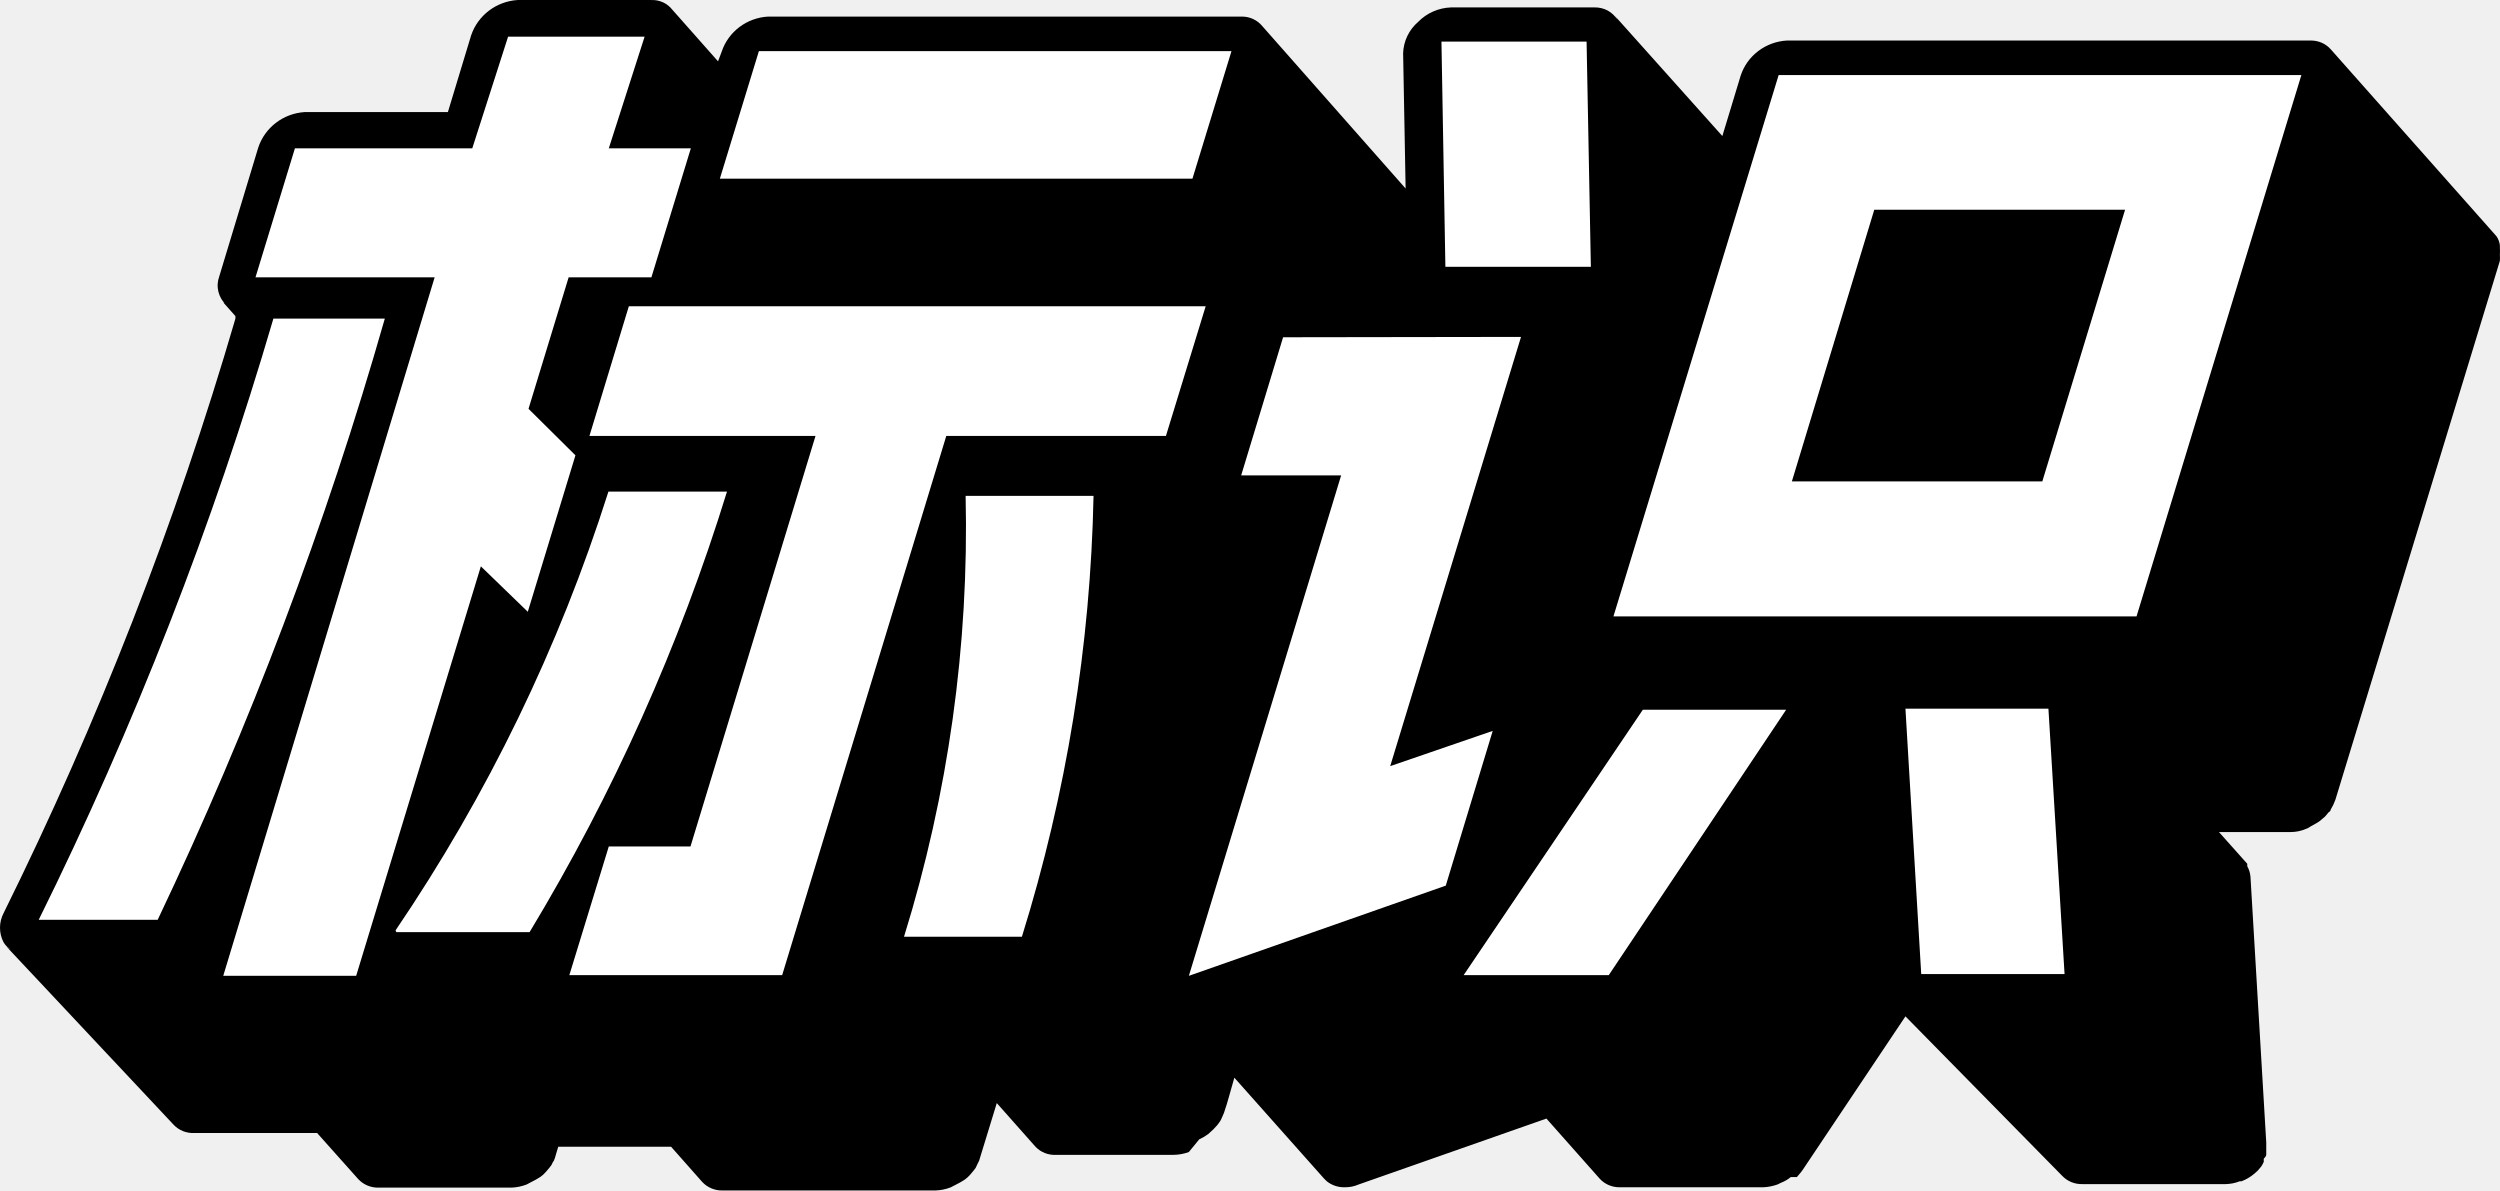
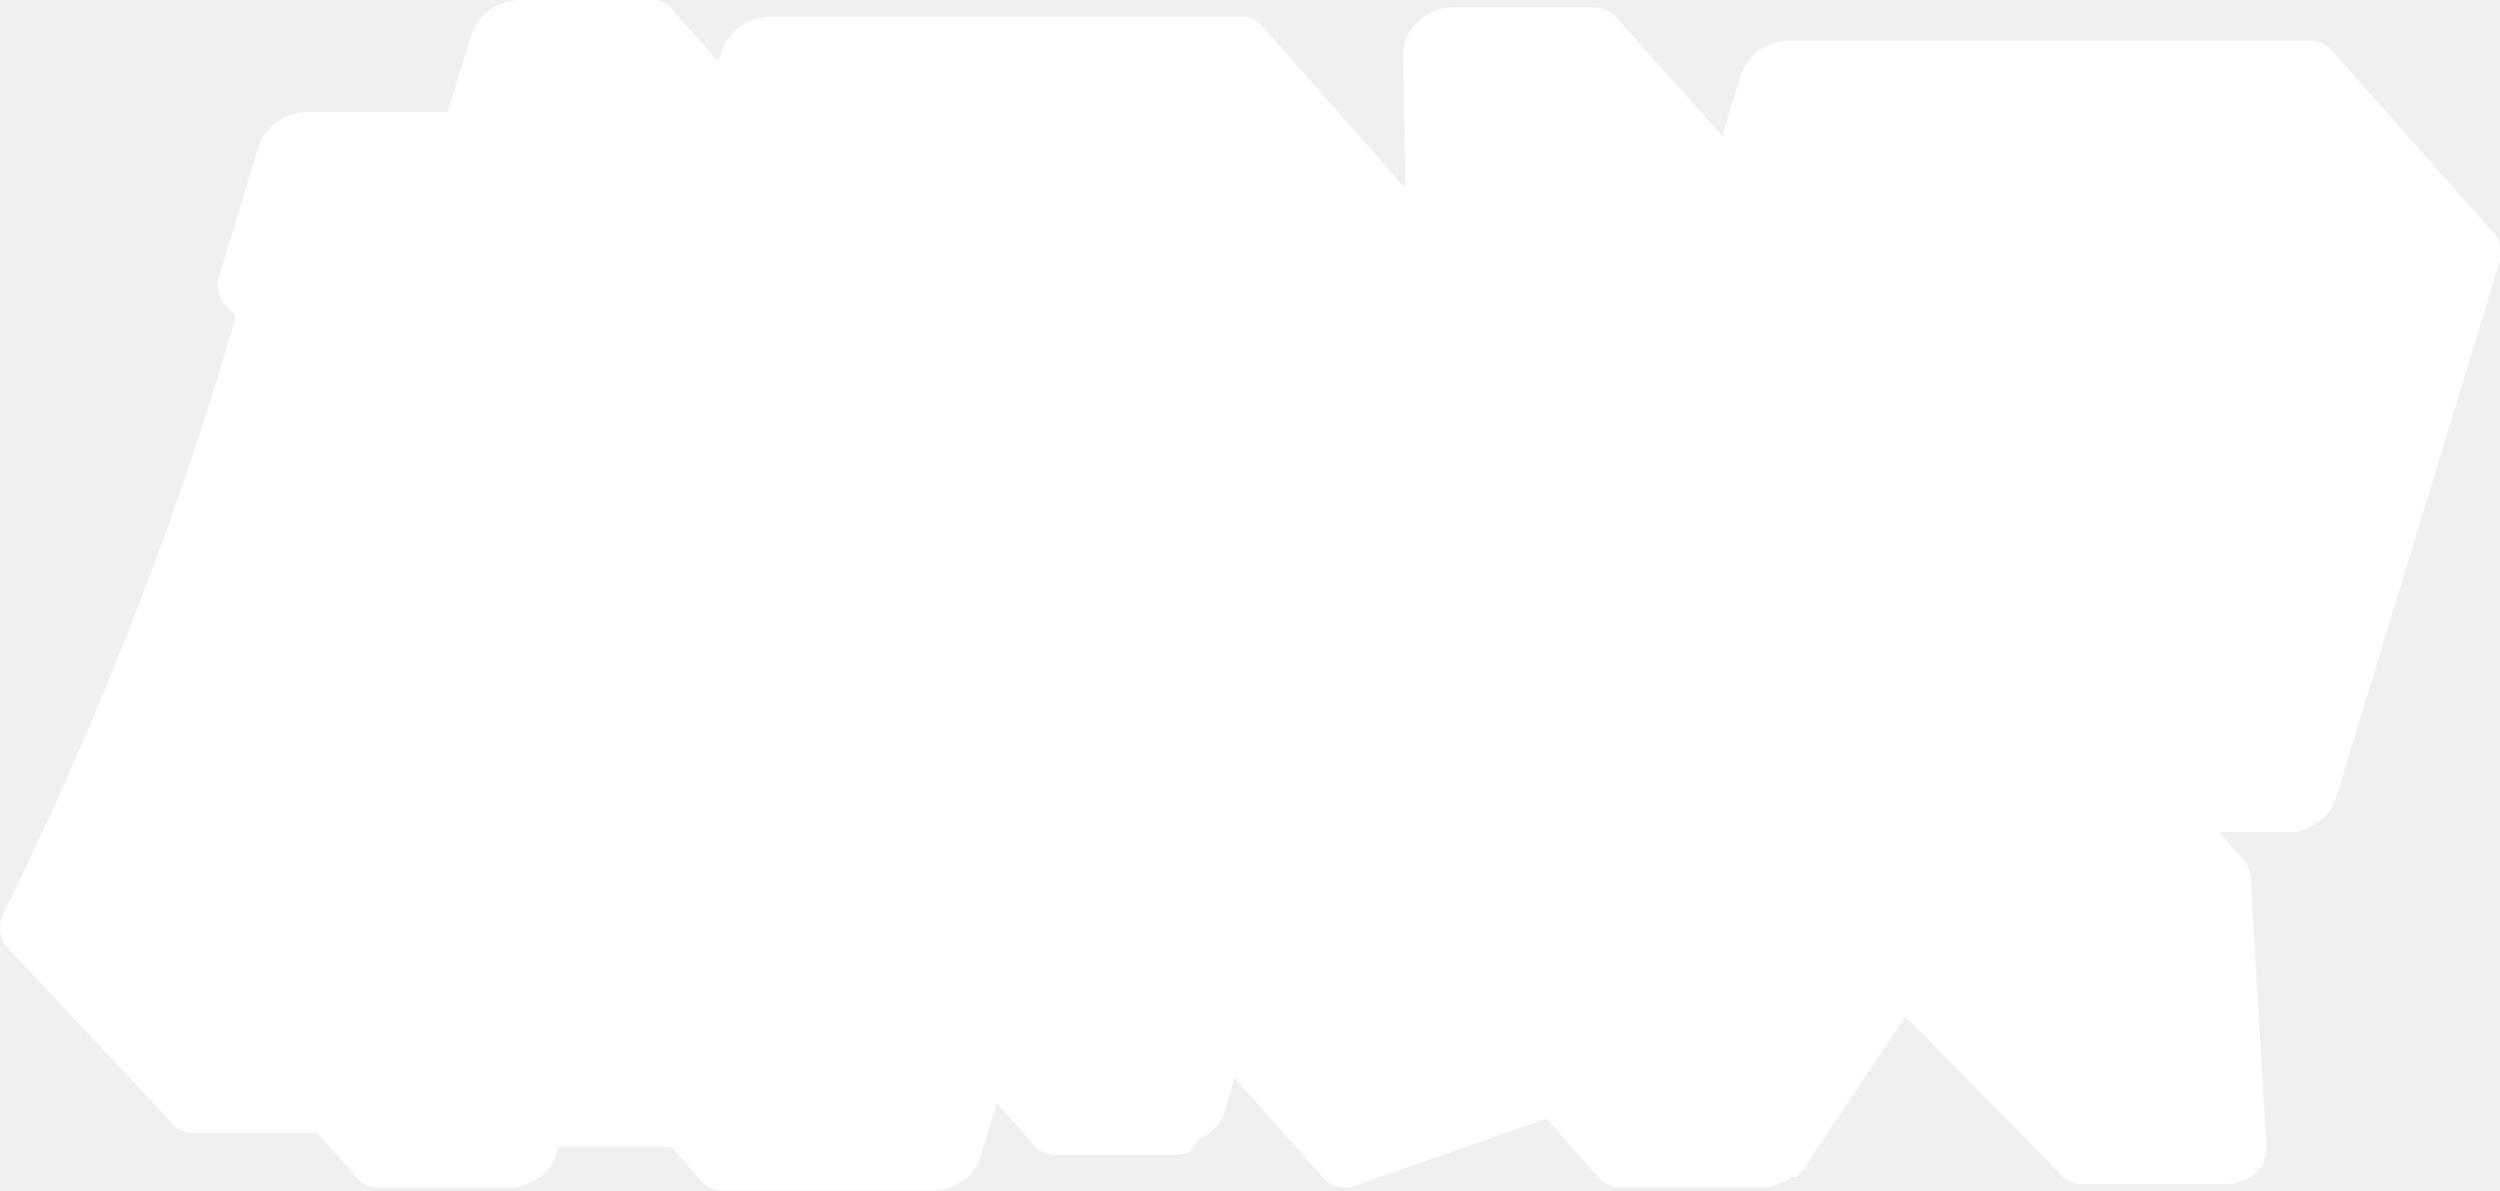
<svg xmlns="http://www.w3.org/2000/svg" width="84" height="40" viewBox="0 0 84 40" fill="none" id="Logo">
  <g id="logotype">
-     <path d="M76.062 38.945V39.04C76.038 39.094 76.01 39.145 75.978 39.194L75.857 39.336L75.737 39.443C75.611 39.548 75.469 39.632 75.315 39.691H75.255C75.106 39.75 74.947 39.782 74.786 39.786H69.97C69.842 39.79 69.714 39.767 69.595 39.718C69.477 39.669 69.371 39.595 69.284 39.502L64.023 34.15L60.568 39.312L60.496 39.407L60.375 39.549H60.315H60.255H60.17C60.074 39.63 59.964 39.694 59.846 39.739L59.725 39.798C59.574 39.852 59.416 39.884 59.256 39.892H54.44C54.312 39.897 54.184 39.873 54.065 39.824C53.947 39.775 53.841 39.702 53.754 39.608L51.96 37.584L45.652 39.798C45.504 39.863 45.344 39.895 45.182 39.892C44.964 39.898 44.75 39.827 44.58 39.691L44.484 39.596L41.474 36.21C41.354 36.613 41.257 37.015 41.125 37.394L41.053 37.56C41.032 37.615 41.004 37.666 40.968 37.714L40.896 37.809L40.764 37.951L40.595 38.105C40.502 38.175 40.401 38.234 40.294 38.282L39.945 38.708C39.78 38.77 39.604 38.801 39.428 38.803H35.479C35.351 38.81 35.224 38.788 35.105 38.742C34.987 38.694 34.88 38.623 34.793 38.531L33.492 37.063L32.926 38.91C32.913 38.973 32.889 39.033 32.854 39.087L32.782 39.241L32.71 39.336L32.59 39.478C32.539 39.535 32.483 39.587 32.421 39.632C32.321 39.698 32.216 39.758 32.108 39.81L31.951 39.892C31.79 39.956 31.619 39.992 31.446 39.999H24.295C24.164 40.005 24.034 39.983 23.913 39.933C23.793 39.884 23.684 39.81 23.596 39.715L22.549 38.531H18.757L18.672 38.815C18.658 38.876 18.638 38.935 18.612 38.993C18.58 39.041 18.551 39.093 18.528 39.147L18.456 39.241L18.335 39.383C18.285 39.441 18.229 39.492 18.167 39.537C18.067 39.603 17.962 39.663 17.854 39.715L17.697 39.798C17.536 39.861 17.365 39.897 17.192 39.904H12.725C12.597 39.908 12.469 39.885 12.351 39.836C12.232 39.787 12.126 39.713 12.039 39.62L10.655 38.069H6.525C6.398 38.075 6.27 38.054 6.152 38.007C6.033 37.96 5.926 37.888 5.839 37.797L0.217 31.805C0.262 31.85 0.315 31.886 0.373 31.912C0.269 31.851 0.182 31.765 0.121 31.663C0.041 31.511 0 31.343 0 31.172C0 31.001 0.041 30.832 0.121 30.68C3.3 24.256 5.906 17.573 7.91 10.705V10.622L7.512 10.172C7.512 10.172 7.573 10.172 7.609 10.255C7.476 10.134 7.382 9.978 7.339 9.805C7.296 9.632 7.306 9.451 7.368 9.284L8.68 4.95C8.79 4.623 8.996 4.336 9.273 4.125C9.549 3.914 9.884 3.789 10.233 3.766H15.049L15.831 1.185C15.942 0.859 16.149 0.572 16.425 0.361C16.702 0.15 17.035 0.025 17.384 0.001H21.887C22.021 -0.004 22.154 0.022 22.275 0.077C22.397 0.133 22.503 0.216 22.585 0.32L24.126 2.061L24.247 1.741C24.355 1.412 24.563 1.122 24.842 0.911C25.122 0.699 25.46 0.576 25.812 0.557H41.715C41.848 0.555 41.981 0.582 42.102 0.638C42.222 0.693 42.329 0.775 42.413 0.877L47.229 6.335L47.145 1.789C47.151 1.588 47.2 1.391 47.286 1.21C47.373 1.029 47.497 0.867 47.65 0.735C47.941 0.437 48.338 0.263 48.758 0.249H53.573C53.727 0.245 53.88 0.281 54.016 0.353C54.151 0.426 54.264 0.533 54.344 0.664C54.323 0.616 54.294 0.572 54.259 0.533L57.871 4.571L58.485 2.546C58.592 2.218 58.797 1.928 59.075 1.717C59.352 1.506 59.688 1.382 60.038 1.362H77.615C77.749 1.357 77.883 1.382 78.007 1.435C78.13 1.488 78.239 1.569 78.325 1.67L83.815 7.863L83.887 7.946C83.946 8.035 83.983 8.136 83.996 8.242C83.996 8.242 83.996 8.242 83.996 8.301C84.001 8.388 84.001 8.475 83.996 8.562C84 8.629 84 8.696 83.996 8.763L78.47 26.868L78.397 27.045L78.313 27.199C78.313 27.199 78.313 27.258 78.241 27.294L78.121 27.436L77.94 27.59C77.844 27.661 77.735 27.708 77.639 27.767C77.543 27.827 77.531 27.838 77.482 27.85C77.319 27.921 77.143 27.957 76.965 27.957H74.557L75.508 29.023V29.105C75.569 29.215 75.606 29.336 75.616 29.461L76.146 38.389V38.708C76.146 38.708 76.146 38.708 76.146 38.791C76.146 38.874 76.062 38.91 76.062 38.945Z" fill="black" />
+     <path d="M76.062 38.945V39.04C76.038 39.094 76.01 39.145 75.978 39.194L75.857 39.336L75.737 39.443C75.611 39.548 75.469 39.632 75.315 39.691H75.255C75.106 39.75 74.947 39.782 74.786 39.786H69.97C69.842 39.79 69.714 39.767 69.595 39.718C69.477 39.669 69.371 39.595 69.284 39.502L64.023 34.15L60.568 39.312L60.496 39.407L60.375 39.549H60.315H60.255H60.17C60.074 39.63 59.964 39.694 59.846 39.739L59.725 39.798C59.574 39.852 59.416 39.884 59.256 39.892H54.44C54.312 39.897 54.184 39.873 54.065 39.824C53.947 39.775 53.841 39.702 53.754 39.608L51.96 37.584L45.652 39.798C45.504 39.863 45.344 39.895 45.182 39.892C44.964 39.898 44.75 39.827 44.58 39.691L44.484 39.596L41.474 36.21C41.354 36.613 41.257 37.015 41.125 37.394L41.053 37.56C41.032 37.615 41.004 37.666 40.968 37.714L40.896 37.809L40.764 37.951L40.595 38.105C40.502 38.175 40.401 38.234 40.294 38.282L39.945 38.708C39.78 38.77 39.604 38.801 39.428 38.803H35.479C35.351 38.81 35.224 38.788 35.105 38.742C34.987 38.694 34.88 38.623 34.793 38.531L33.492 37.063L32.926 38.91C32.913 38.973 32.889 39.033 32.854 39.087L32.782 39.241L32.71 39.336L32.59 39.478C32.539 39.535 32.483 39.587 32.421 39.632C32.321 39.698 32.216 39.758 32.108 39.81L31.951 39.892C31.79 39.956 31.619 39.992 31.446 39.999H24.295C24.164 40.005 24.034 39.983 23.913 39.933C23.793 39.884 23.684 39.81 23.596 39.715L22.549 38.531H18.757L18.672 38.815C18.658 38.876 18.638 38.935 18.612 38.993C18.58 39.041 18.551 39.093 18.528 39.147L18.456 39.241L18.335 39.383C18.285 39.441 18.229 39.492 18.167 39.537C18.067 39.603 17.962 39.663 17.854 39.715L17.697 39.798C17.536 39.861 17.365 39.897 17.192 39.904H12.725C12.597 39.908 12.469 39.885 12.351 39.836C12.232 39.787 12.126 39.713 12.039 39.62L10.655 38.069H6.525C6.398 38.075 6.27 38.054 6.152 38.007C6.033 37.96 5.926 37.888 5.839 37.797L0.217 31.805C0.262 31.85 0.315 31.886 0.373 31.912C0.269 31.851 0.182 31.765 0.121 31.663C0.041 31.511 0 31.343 0 31.172C0 31.001 0.041 30.832 0.121 30.68C3.3 24.256 5.906 17.573 7.91 10.705V10.622L7.512 10.172C7.512 10.172 7.573 10.172 7.609 10.255C7.476 10.134 7.382 9.978 7.339 9.805C7.296 9.632 7.306 9.451 7.368 9.284L8.68 4.95C8.79 4.623 8.996 4.336 9.273 4.125C9.549 3.914 9.884 3.789 10.233 3.766H15.049L15.831 1.185C15.942 0.859 16.149 0.572 16.425 0.361C16.702 0.15 17.035 0.025 17.384 0.001H21.887C22.021 -0.004 22.154 0.022 22.275 0.077C22.397 0.133 22.503 0.216 22.585 0.32L24.126 2.061L24.247 1.741C24.355 1.412 24.563 1.122 24.842 0.911C25.122 0.699 25.46 0.576 25.812 0.557H41.715C41.848 0.555 41.981 0.582 42.102 0.638C42.222 0.693 42.329 0.775 42.413 0.877L47.229 6.335L47.145 1.789C47.151 1.588 47.2 1.391 47.286 1.21C47.373 1.029 47.497 0.867 47.65 0.735C47.941 0.437 48.338 0.263 48.758 0.249H53.573C53.727 0.245 53.88 0.281 54.016 0.353C54.151 0.426 54.264 0.533 54.344 0.664C54.323 0.616 54.294 0.572 54.259 0.533L57.871 4.571L58.485 2.546C58.592 2.218 58.797 1.928 59.075 1.717C59.352 1.506 59.688 1.382 60.038 1.362H77.615C77.749 1.357 77.883 1.382 78.007 1.435C78.13 1.488 78.239 1.569 78.325 1.67L83.815 7.863L83.887 7.946C83.946 8.035 83.983 8.136 83.996 8.242C83.996 8.242 83.996 8.242 83.996 8.301C84.001 8.388 84.001 8.475 83.996 8.562C84 8.629 84 8.696 83.996 8.763L78.47 26.868L78.397 27.045L78.313 27.199C78.313 27.199 78.313 27.258 78.241 27.294L78.121 27.436L77.94 27.59C77.844 27.661 77.735 27.708 77.639 27.767C77.543 27.827 77.531 27.838 77.482 27.85C77.319 27.921 77.143 27.957 76.965 27.957H74.557L75.508 29.023V29.105C75.569 29.215 75.606 29.336 75.616 29.461L76.146 38.389V38.708C76.146 38.708 76.146 38.708 76.146 38.791C76.146 38.874 76.062 38.91 76.062 38.945Z" fill="#fff" />
    <g id="none">
-       <path d="M1.301 30.905C4.516 24.407 7.154 17.649 9.186 10.705H12.93C10.952 17.632 8.399 24.388 5.298 30.905H1.301ZM25.499 1.717L24.187 6.004H40.066L41.378 1.717H25.499ZM13.316 31.32H17.794C20.603 26.666 22.83 21.697 24.427 16.518H20.443C18.788 21.744 16.38 26.708 13.291 31.26L13.316 31.32ZM21.129 10.29L19.805 14.648H27.401L23.2 28.442H20.455L19.13 32.764H26.281L31.795 14.648H39.175L40.511 10.29H21.129ZM17.758 13.736L19.106 9.319H21.887L23.212 4.985H20.455L21.659 1.232H17.072L15.868 4.985H9.909L8.584 9.319H14.604L7.501 32.788H11.967L16.157 19.029L17.734 20.556L19.335 15.299L17.758 13.736ZM32.445 16.661C32.561 21.675 31.862 26.676 30.375 31.474H34.336C35.831 26.669 36.641 21.684 36.743 16.661H32.445ZM53.309 1.398H48.433L48.565 8.964H53.453L53.309 1.398ZM43.112 11.332L41.703 15.974H45.062L39.946 32.788L48.578 29.757L50.155 24.558L46.711 25.742L51.106 11.32L43.112 11.332ZM54.055 32.764L60.014 23.848H55.199L49.179 32.764H54.055ZM59.762 2.523L54.212 20.71H71.788L77.326 2.523H59.762ZM68.574 16.175H60.207L62.976 7.046H71.403L68.622 16.175M64.023 23.812L64.553 32.729H69.369L68.827 23.812H64.023Z" fill="white" />
+       <path d="M1.301 30.905C4.516 24.407 7.154 17.649 9.186 10.705H12.93C10.952 17.632 8.399 24.388 5.298 30.905H1.301ZM25.499 1.717L24.187 6.004H40.066L41.378 1.717H25.499ZM13.316 31.32H17.794C20.603 26.666 22.83 21.697 24.427 16.518H20.443C18.788 21.744 16.38 26.708 13.291 31.26L13.316 31.32ZM21.129 10.29L19.805 14.648H27.401L23.2 28.442H20.455L19.13 32.764H26.281L31.795 14.648H39.175L40.511 10.29H21.129ZM17.758 13.736L19.106 9.319H21.887L23.212 4.985H20.455L21.659 1.232H17.072L15.868 4.985H9.909L8.584 9.319H14.604L7.501 32.788H11.967L16.157 19.029L17.734 20.556L19.335 15.299L17.758 13.736ZM32.445 16.661C32.561 21.675 31.862 26.676 30.375 31.474H34.336C35.831 26.669 36.641 21.684 36.743 16.661H32.445ZM53.309 1.398H48.433L48.565 8.964H53.453L53.309 1.398ZM43.112 11.332L41.703 15.974H45.062L39.946 32.788L48.578 29.757L50.155 24.558L46.711 25.742L51.106 11.32L43.112 11.332ZM54.055 32.764L60.014 23.848H55.199L49.179 32.764H54.055ZM59.762 2.523L54.212 20.71H71.788L77.326 2.523H59.762ZM68.574 16.175H60.207L62.976 7.046H71.403L68.622 16.175M64.023 23.812L64.553 32.729H69.369L68.827 23.812H64.023Z" fill="#fff" />
    </g>
  </g>
</svg>
